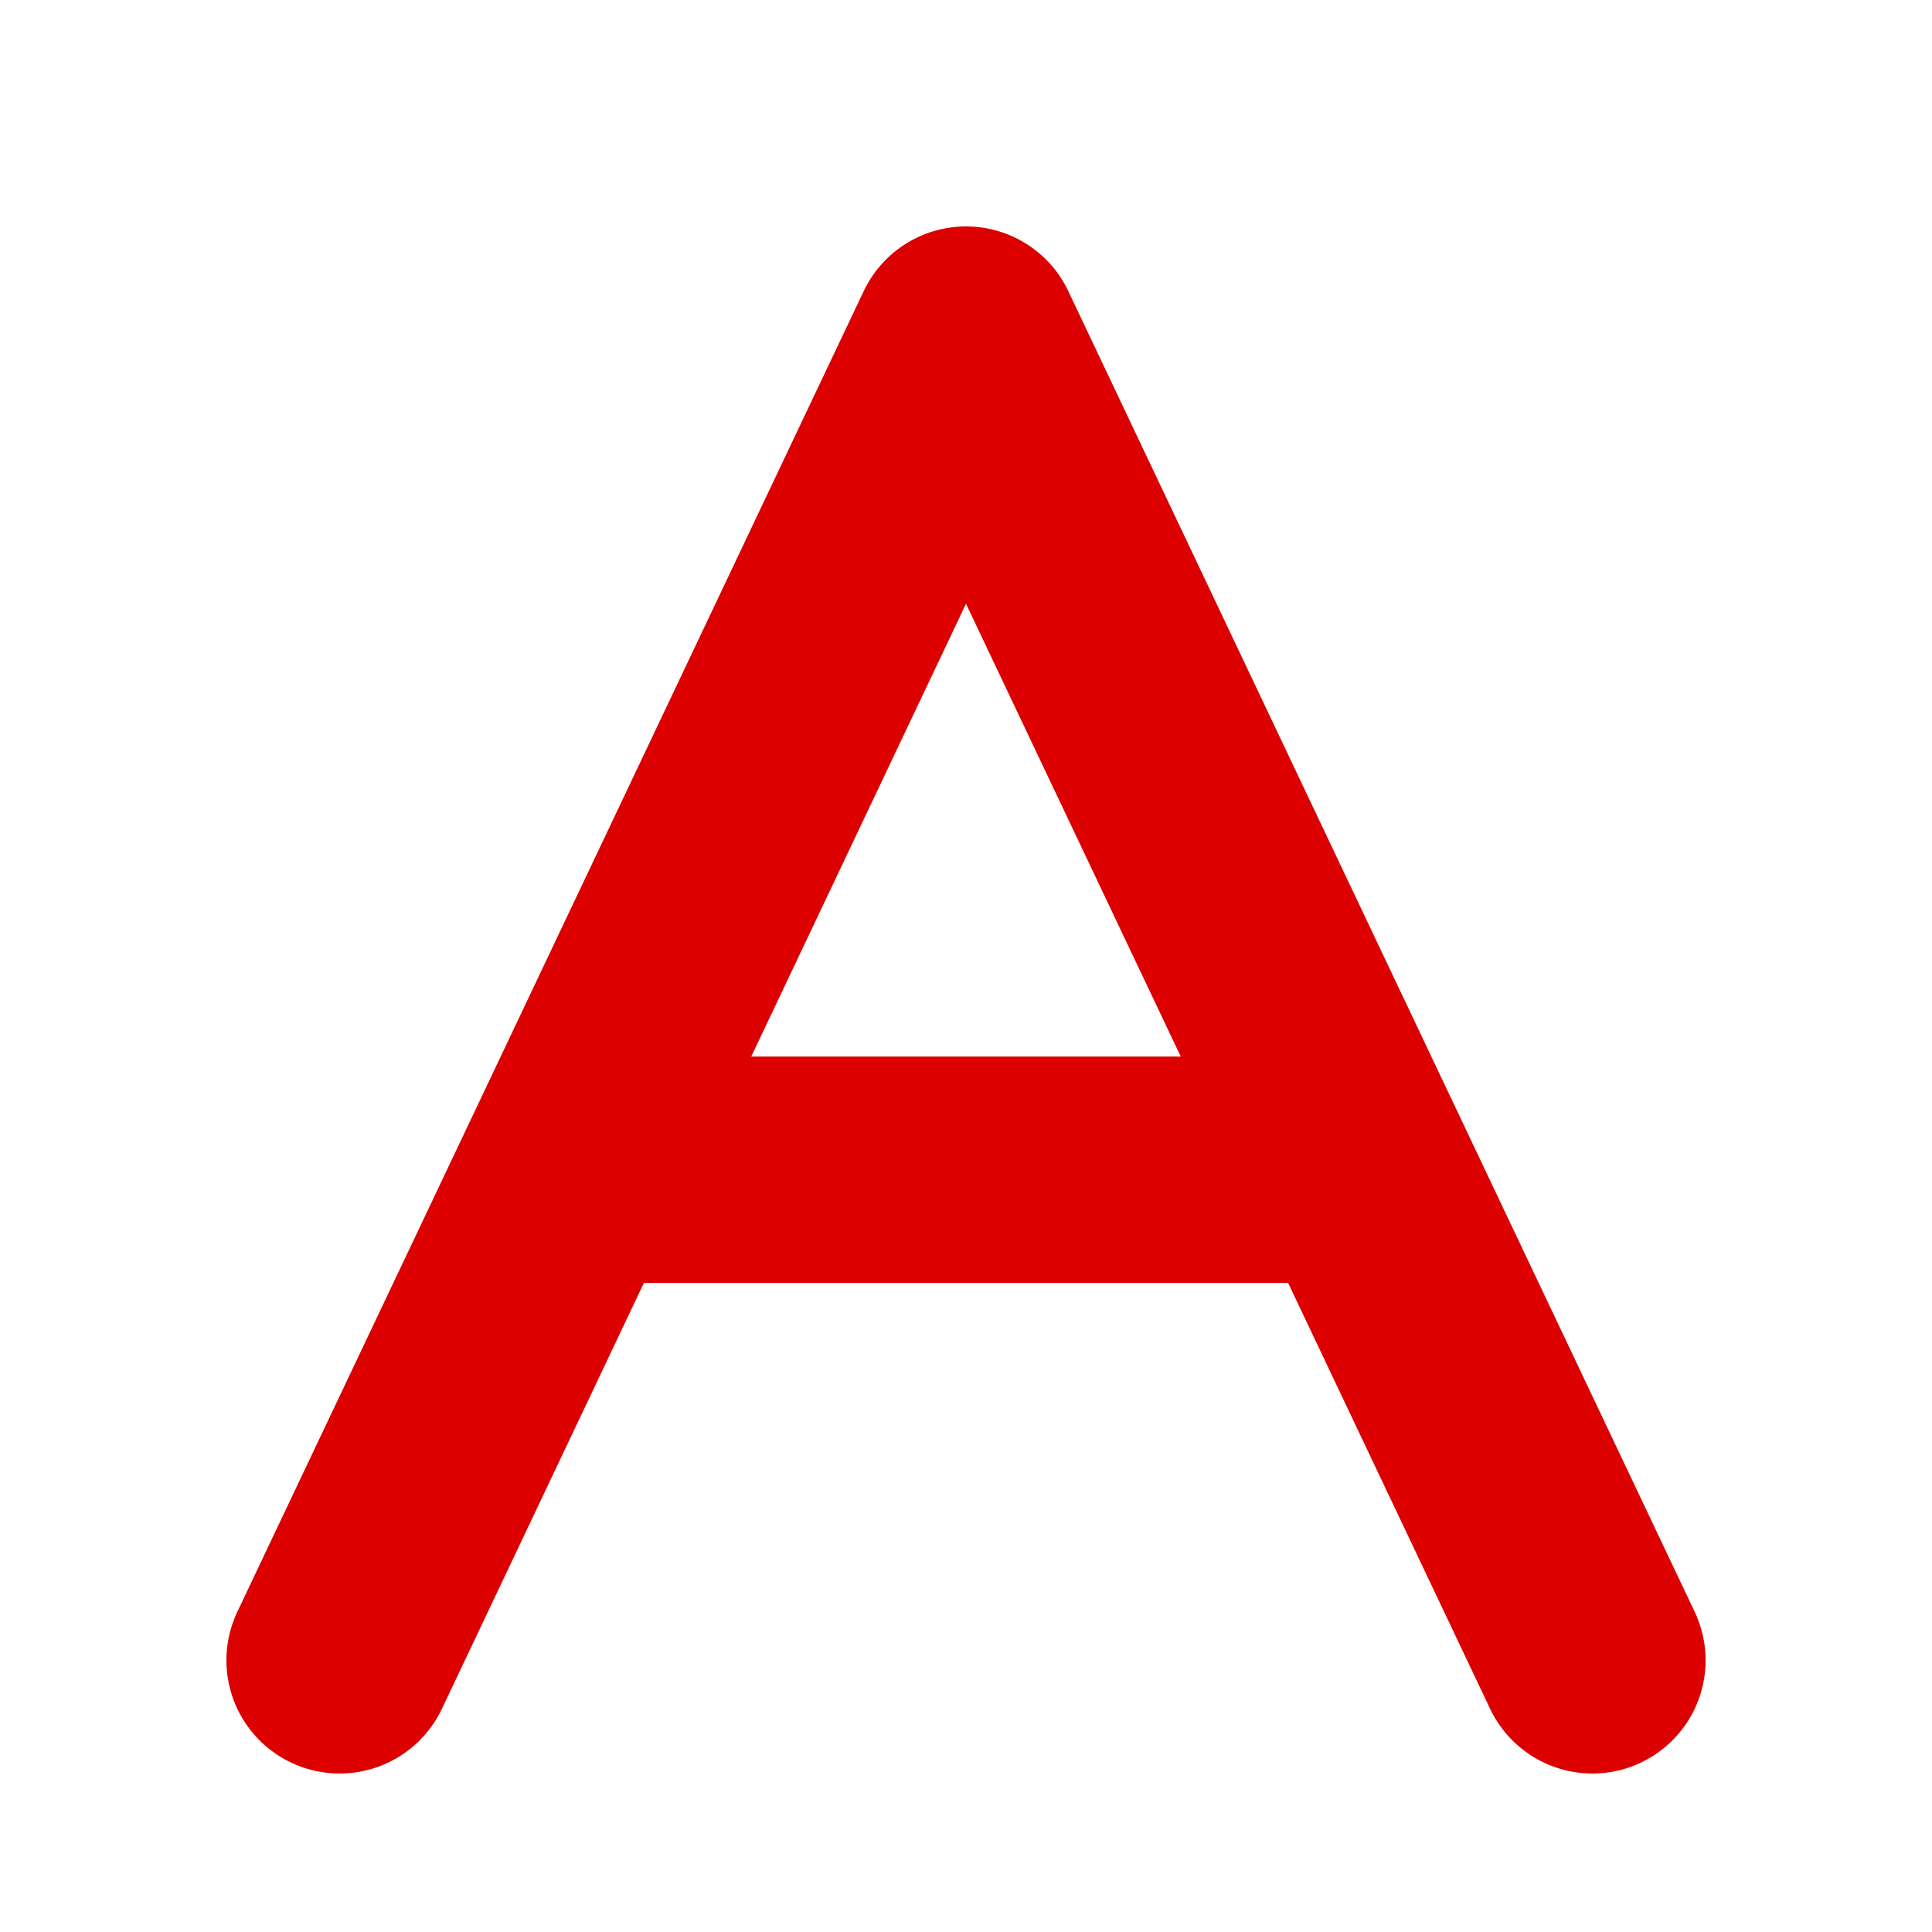
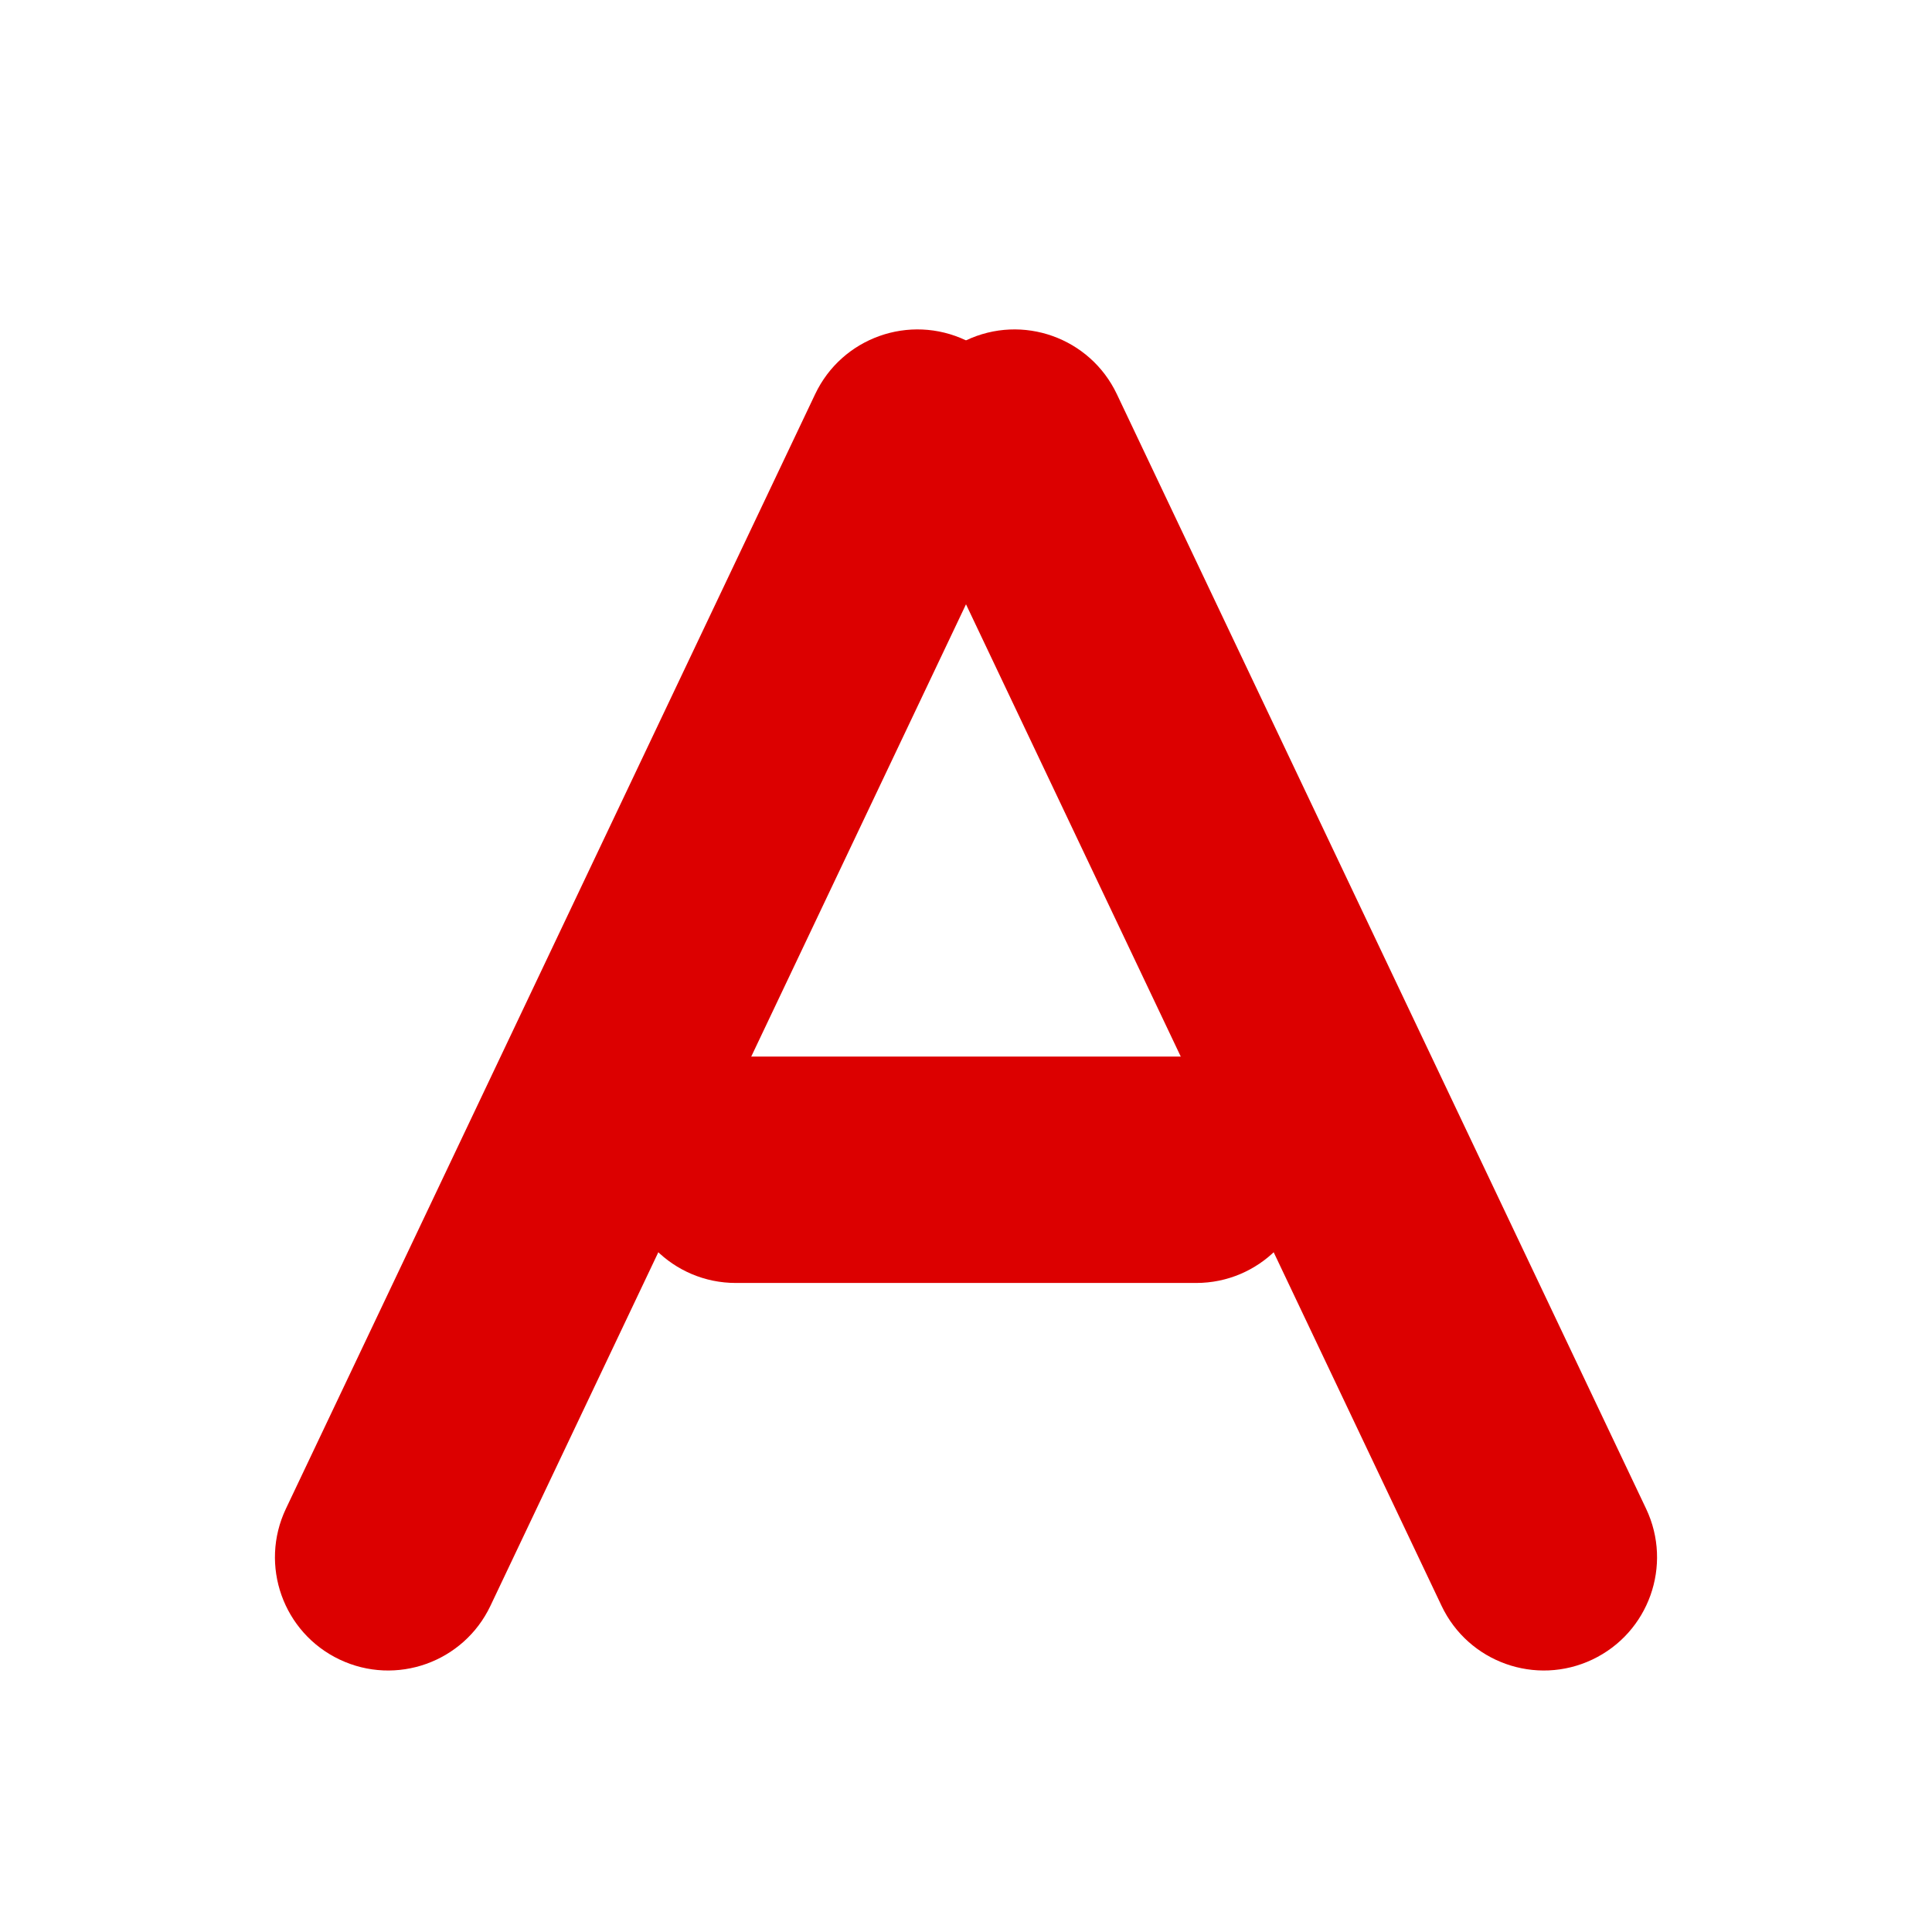
<svg xmlns="http://www.w3.org/2000/svg" viewBox="0 0 1024 1024" width="1024" height="1024">
-   <g fill="none" stroke="#DC0000" stroke-width="120" stroke-linecap="round" stroke-linejoin="round">
-     <path d="M 180 880 L 512 180 L 844 880" />
-     <path d="M 330 620 L 694 620" />
+   <g fill="#DC0000">
+     <rect x="-387" y="-60" width="774" height="120" rx="60" transform="translate(346 530) rotate(-64.6)" />
+     <rect x="-387" y="-60" width="774" height="120" rx="60" transform="translate(678 530) rotate(64.6)" />
+     <rect x="330" y="560" width="364" height="120" rx="60" />
  </g>
</svg>
